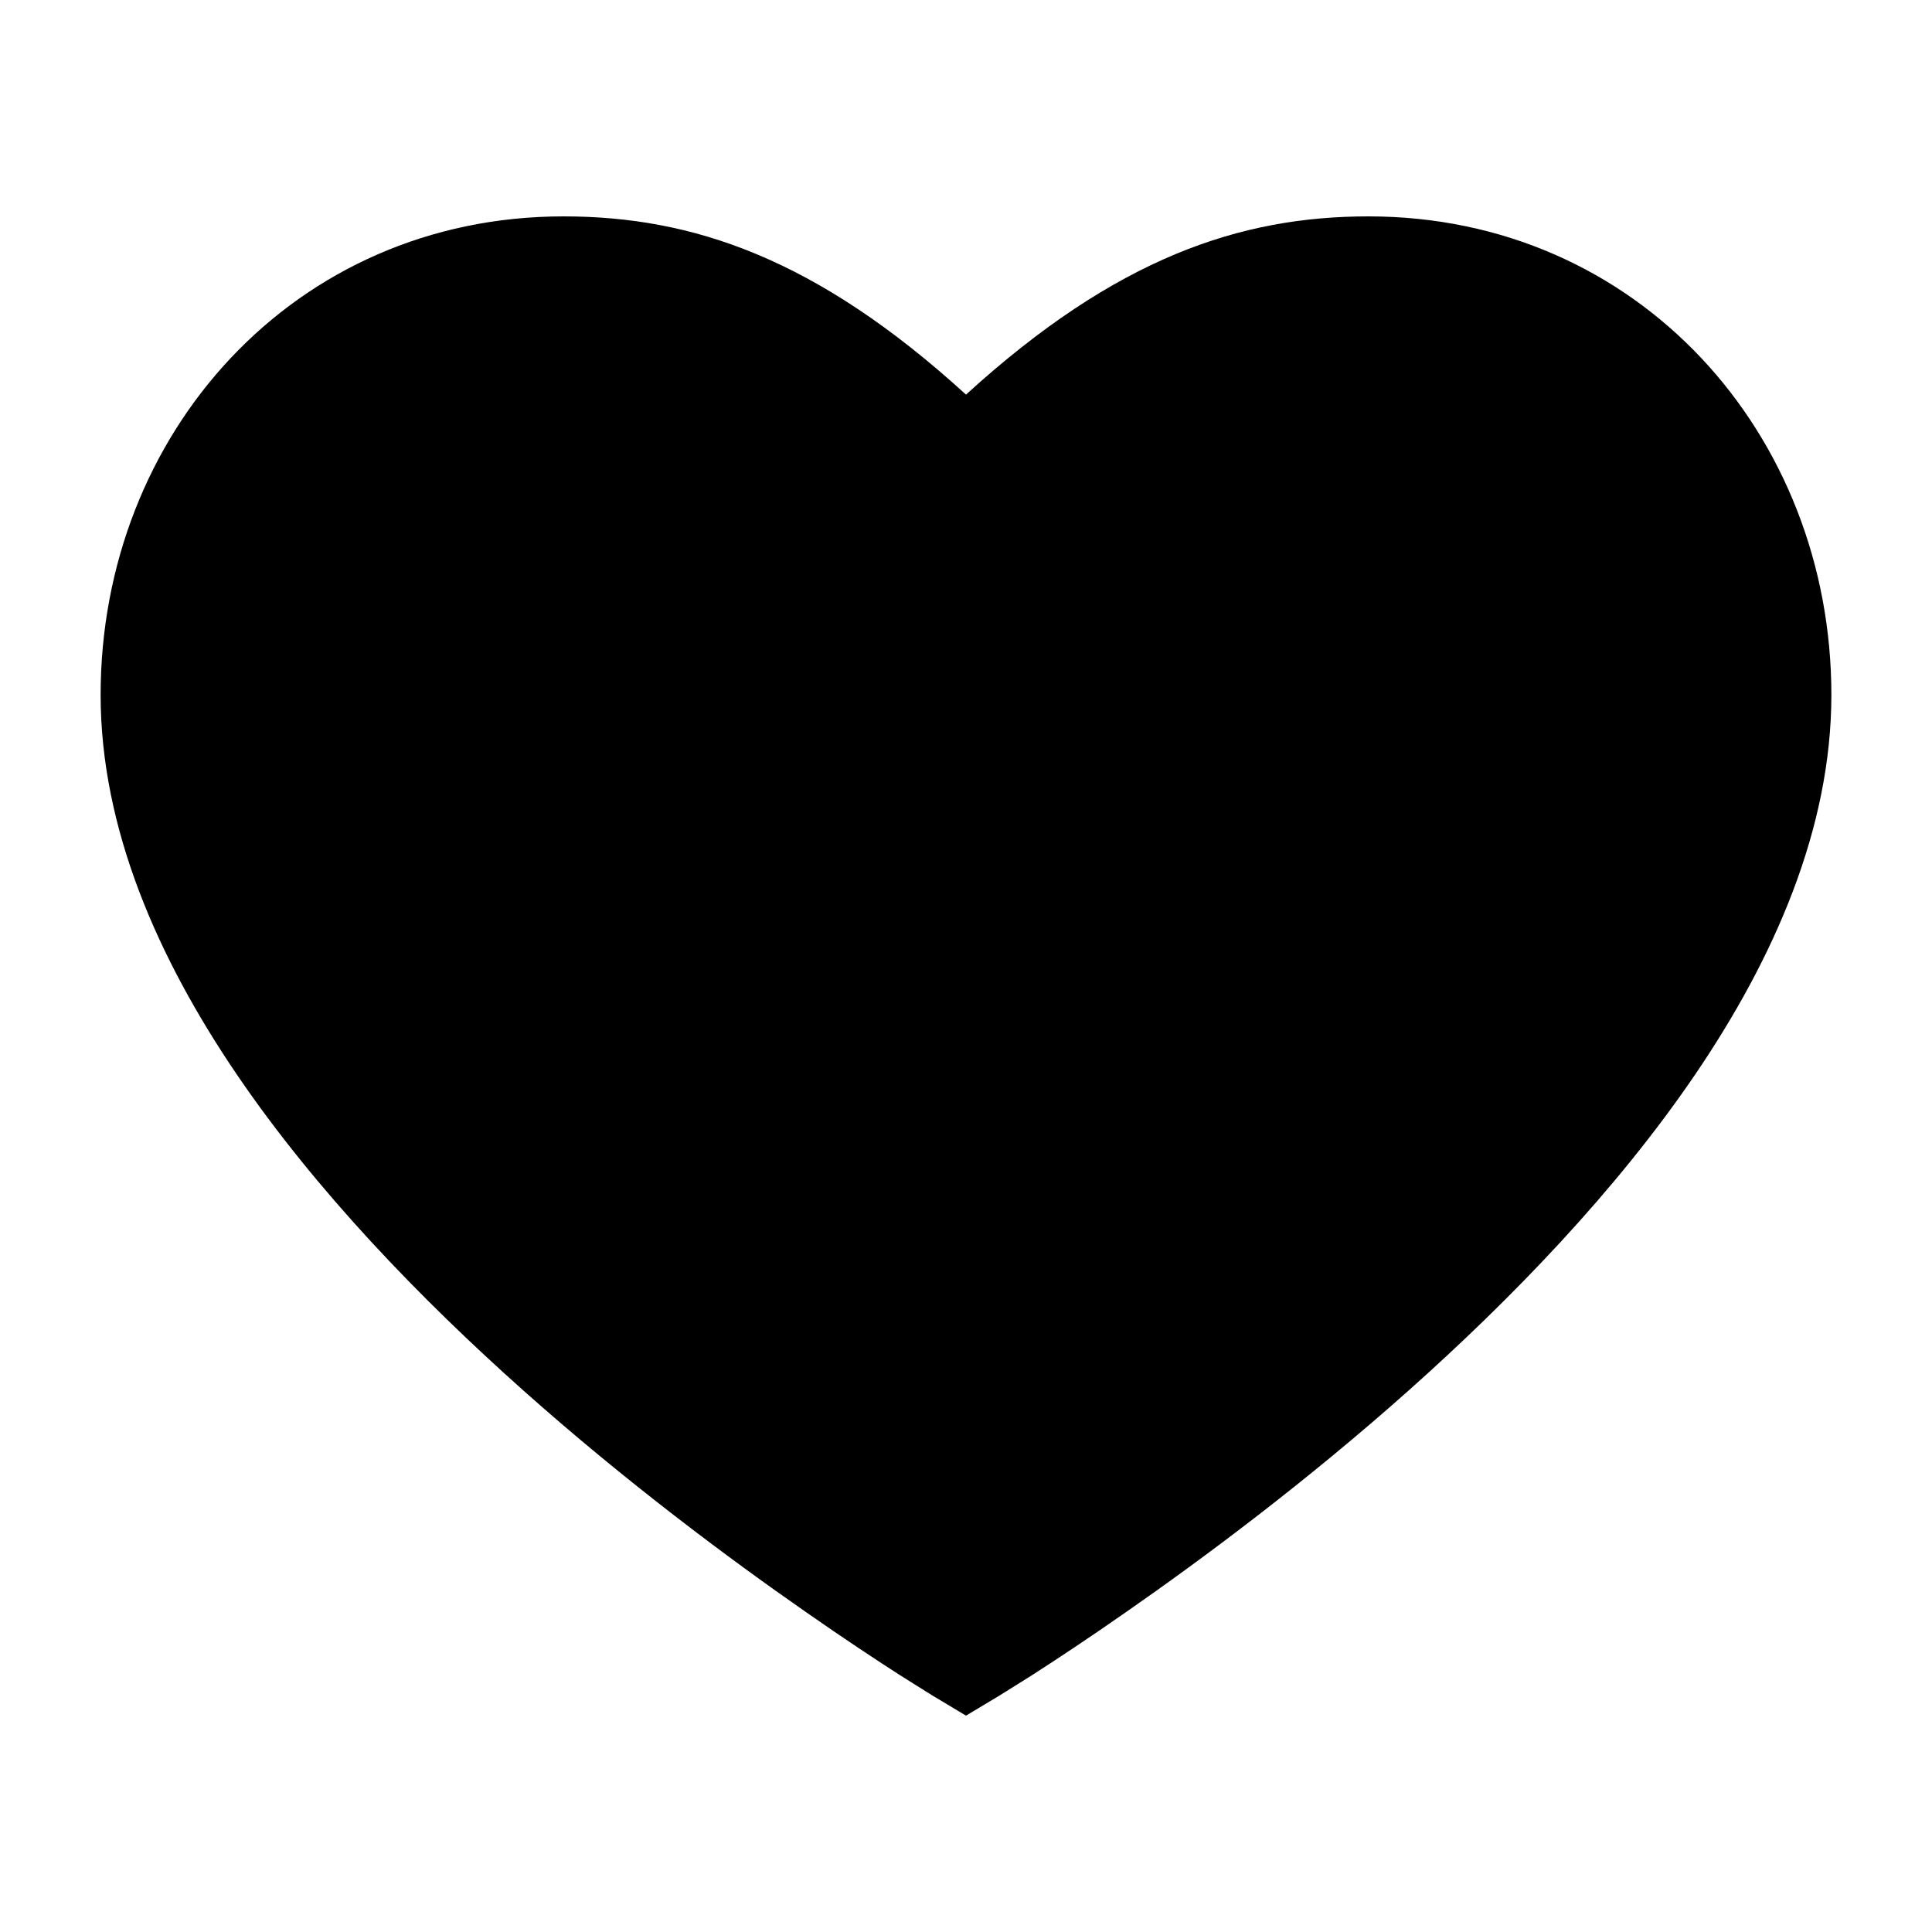
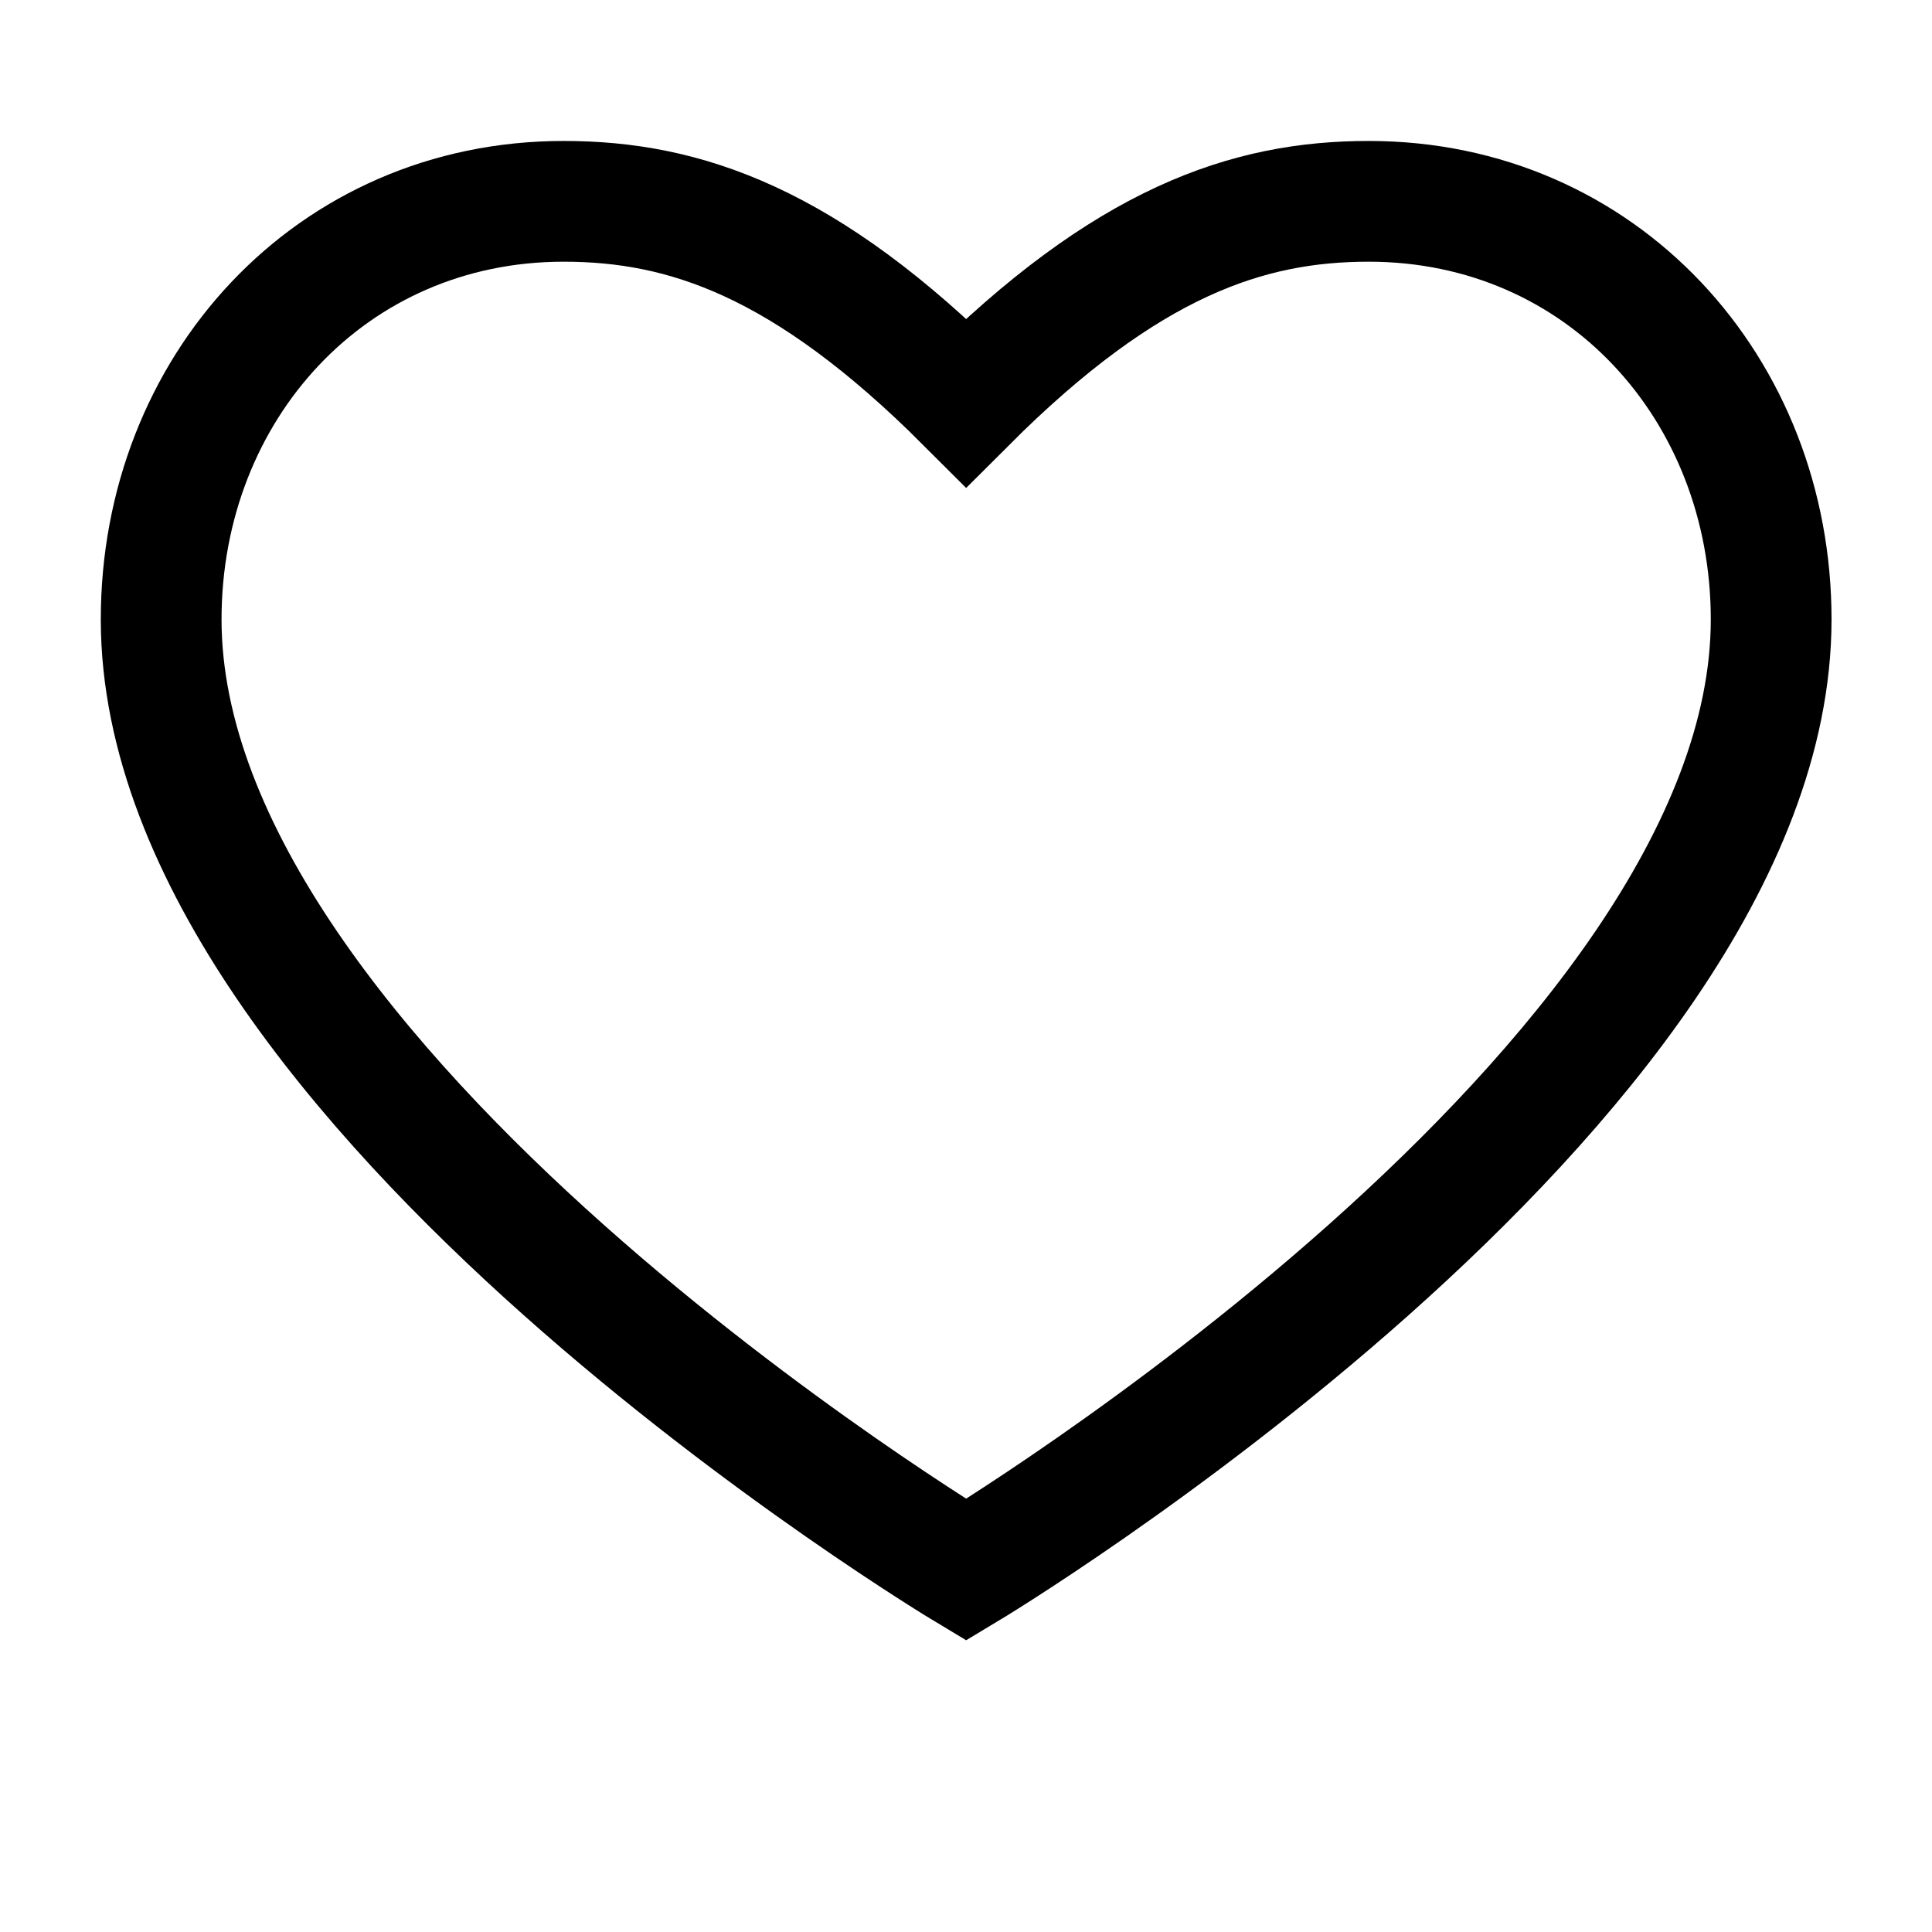
<svg xmlns="http://www.w3.org/2000/svg" width="24" height="24" viewBox="0 0 24 24" fill="none">
-   <path d="M12.386 21.081L12.396 21.075L12.404 21.07L12.419 21.061C12.43 21.054 12.444 21.045 12.46 21.035L12.507 21.006L12.524 20.995C12.599 20.948 12.705 20.883 12.835 20.8C13.115 20.62 13.514 20.357 13.991 20.024C14.945 19.36 16.221 18.411 17.499 17.273C18.774 16.137 20.073 14.796 21.058 13.348C22.038 11.906 22.75 10.294 22.75 8.632C22.75 5.39 20.348 2.688 17 2.688C15.408 2.688 13.866 3.2 12 4.902C10.134 3.2 8.592 2.688 7 2.688C3.652 2.688 1.25 5.39 1.25 8.632C1.25 10.294 1.962 11.906 2.942 13.348C3.927 14.796 5.226 16.137 6.501 17.273C7.779 18.411 9.055 19.36 10.009 20.024C10.486 20.357 10.885 20.62 11.165 20.8C11.295 20.883 11.401 20.948 11.476 20.995L11.493 21.006L11.54 21.035C11.556 21.045 11.57 21.054 11.581 21.061L11.596 21.07L11.604 21.075L11.614 21.081L12 21.312L12.386 21.081Z" fill="currentColor" />
+   <path d="M12.002 19.501C12.002 19.501 2.002 13.501 2.002 7.695C2.002 4.827 4.107 2.501 7.002 2.501C8.502 2.501 10.002 3.001 12.002 5.001C14.002 3.001 15.502 2.501 17.002 2.501C19.897 2.501 22.002 4.827 22.002 7.695C22.002 13.501 12.002 19.501 12.002 19.501Z" stroke="currentColor" stroke-width="1.5" />
</svg>
